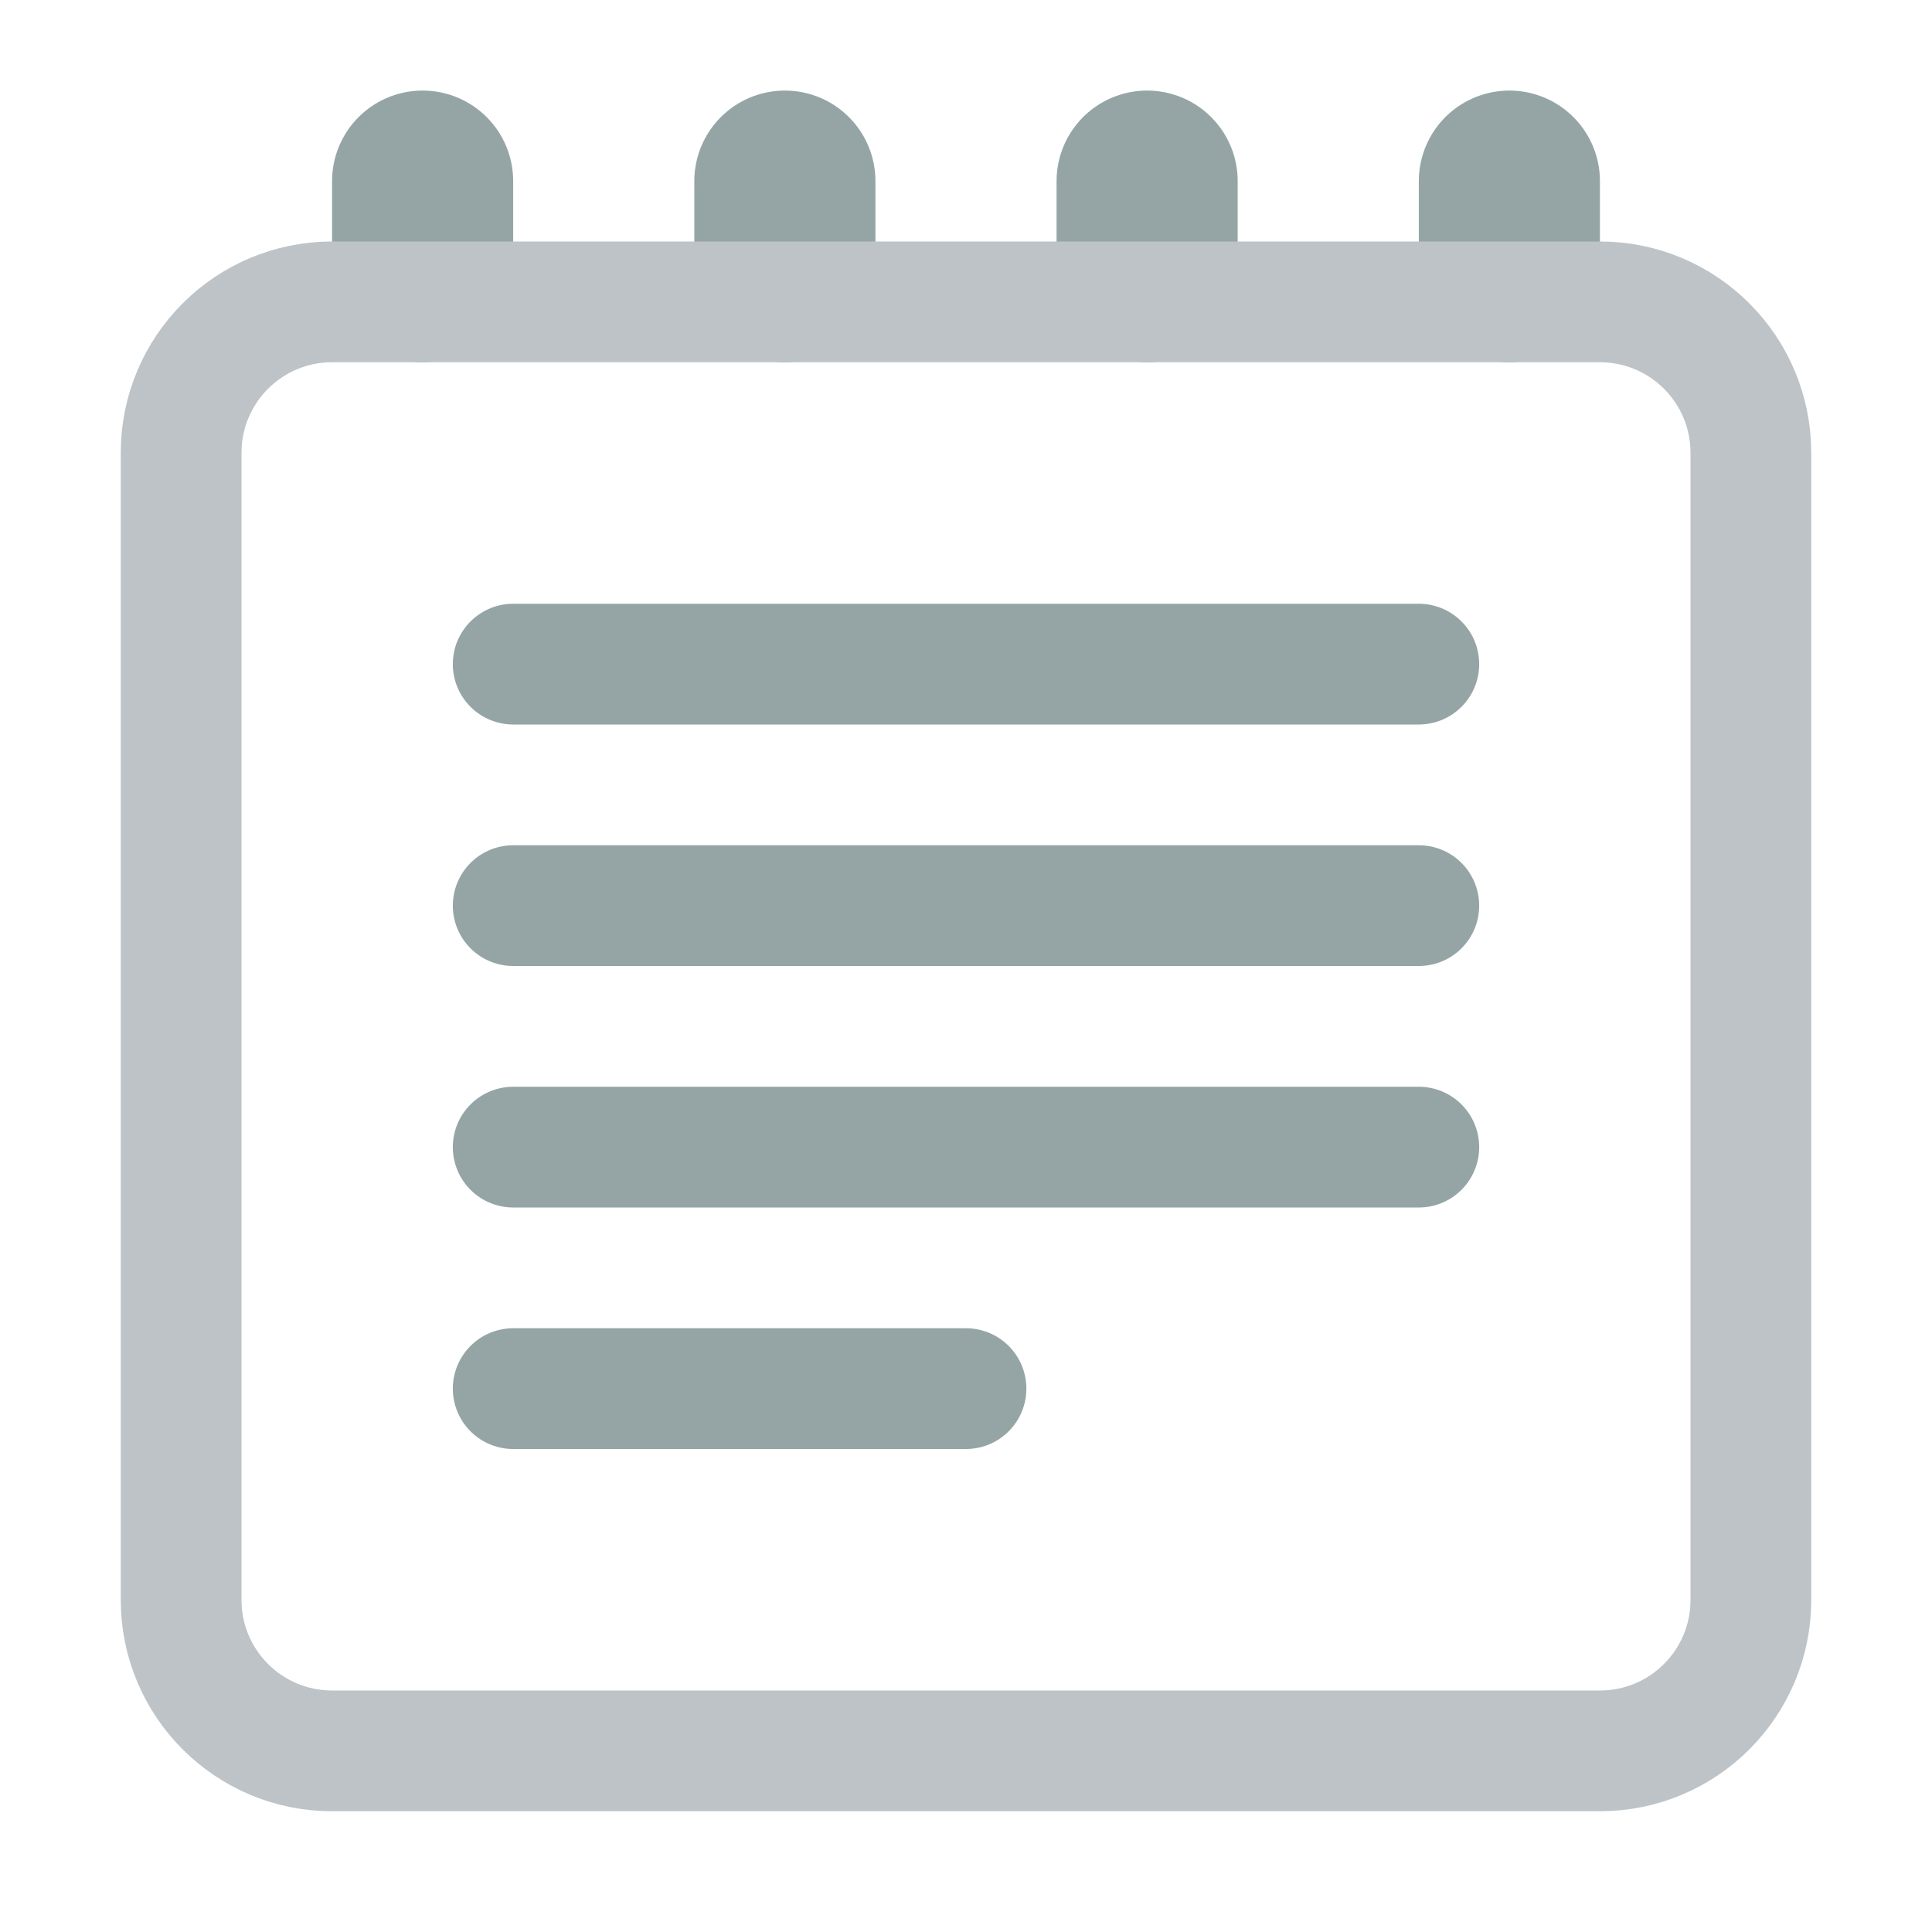
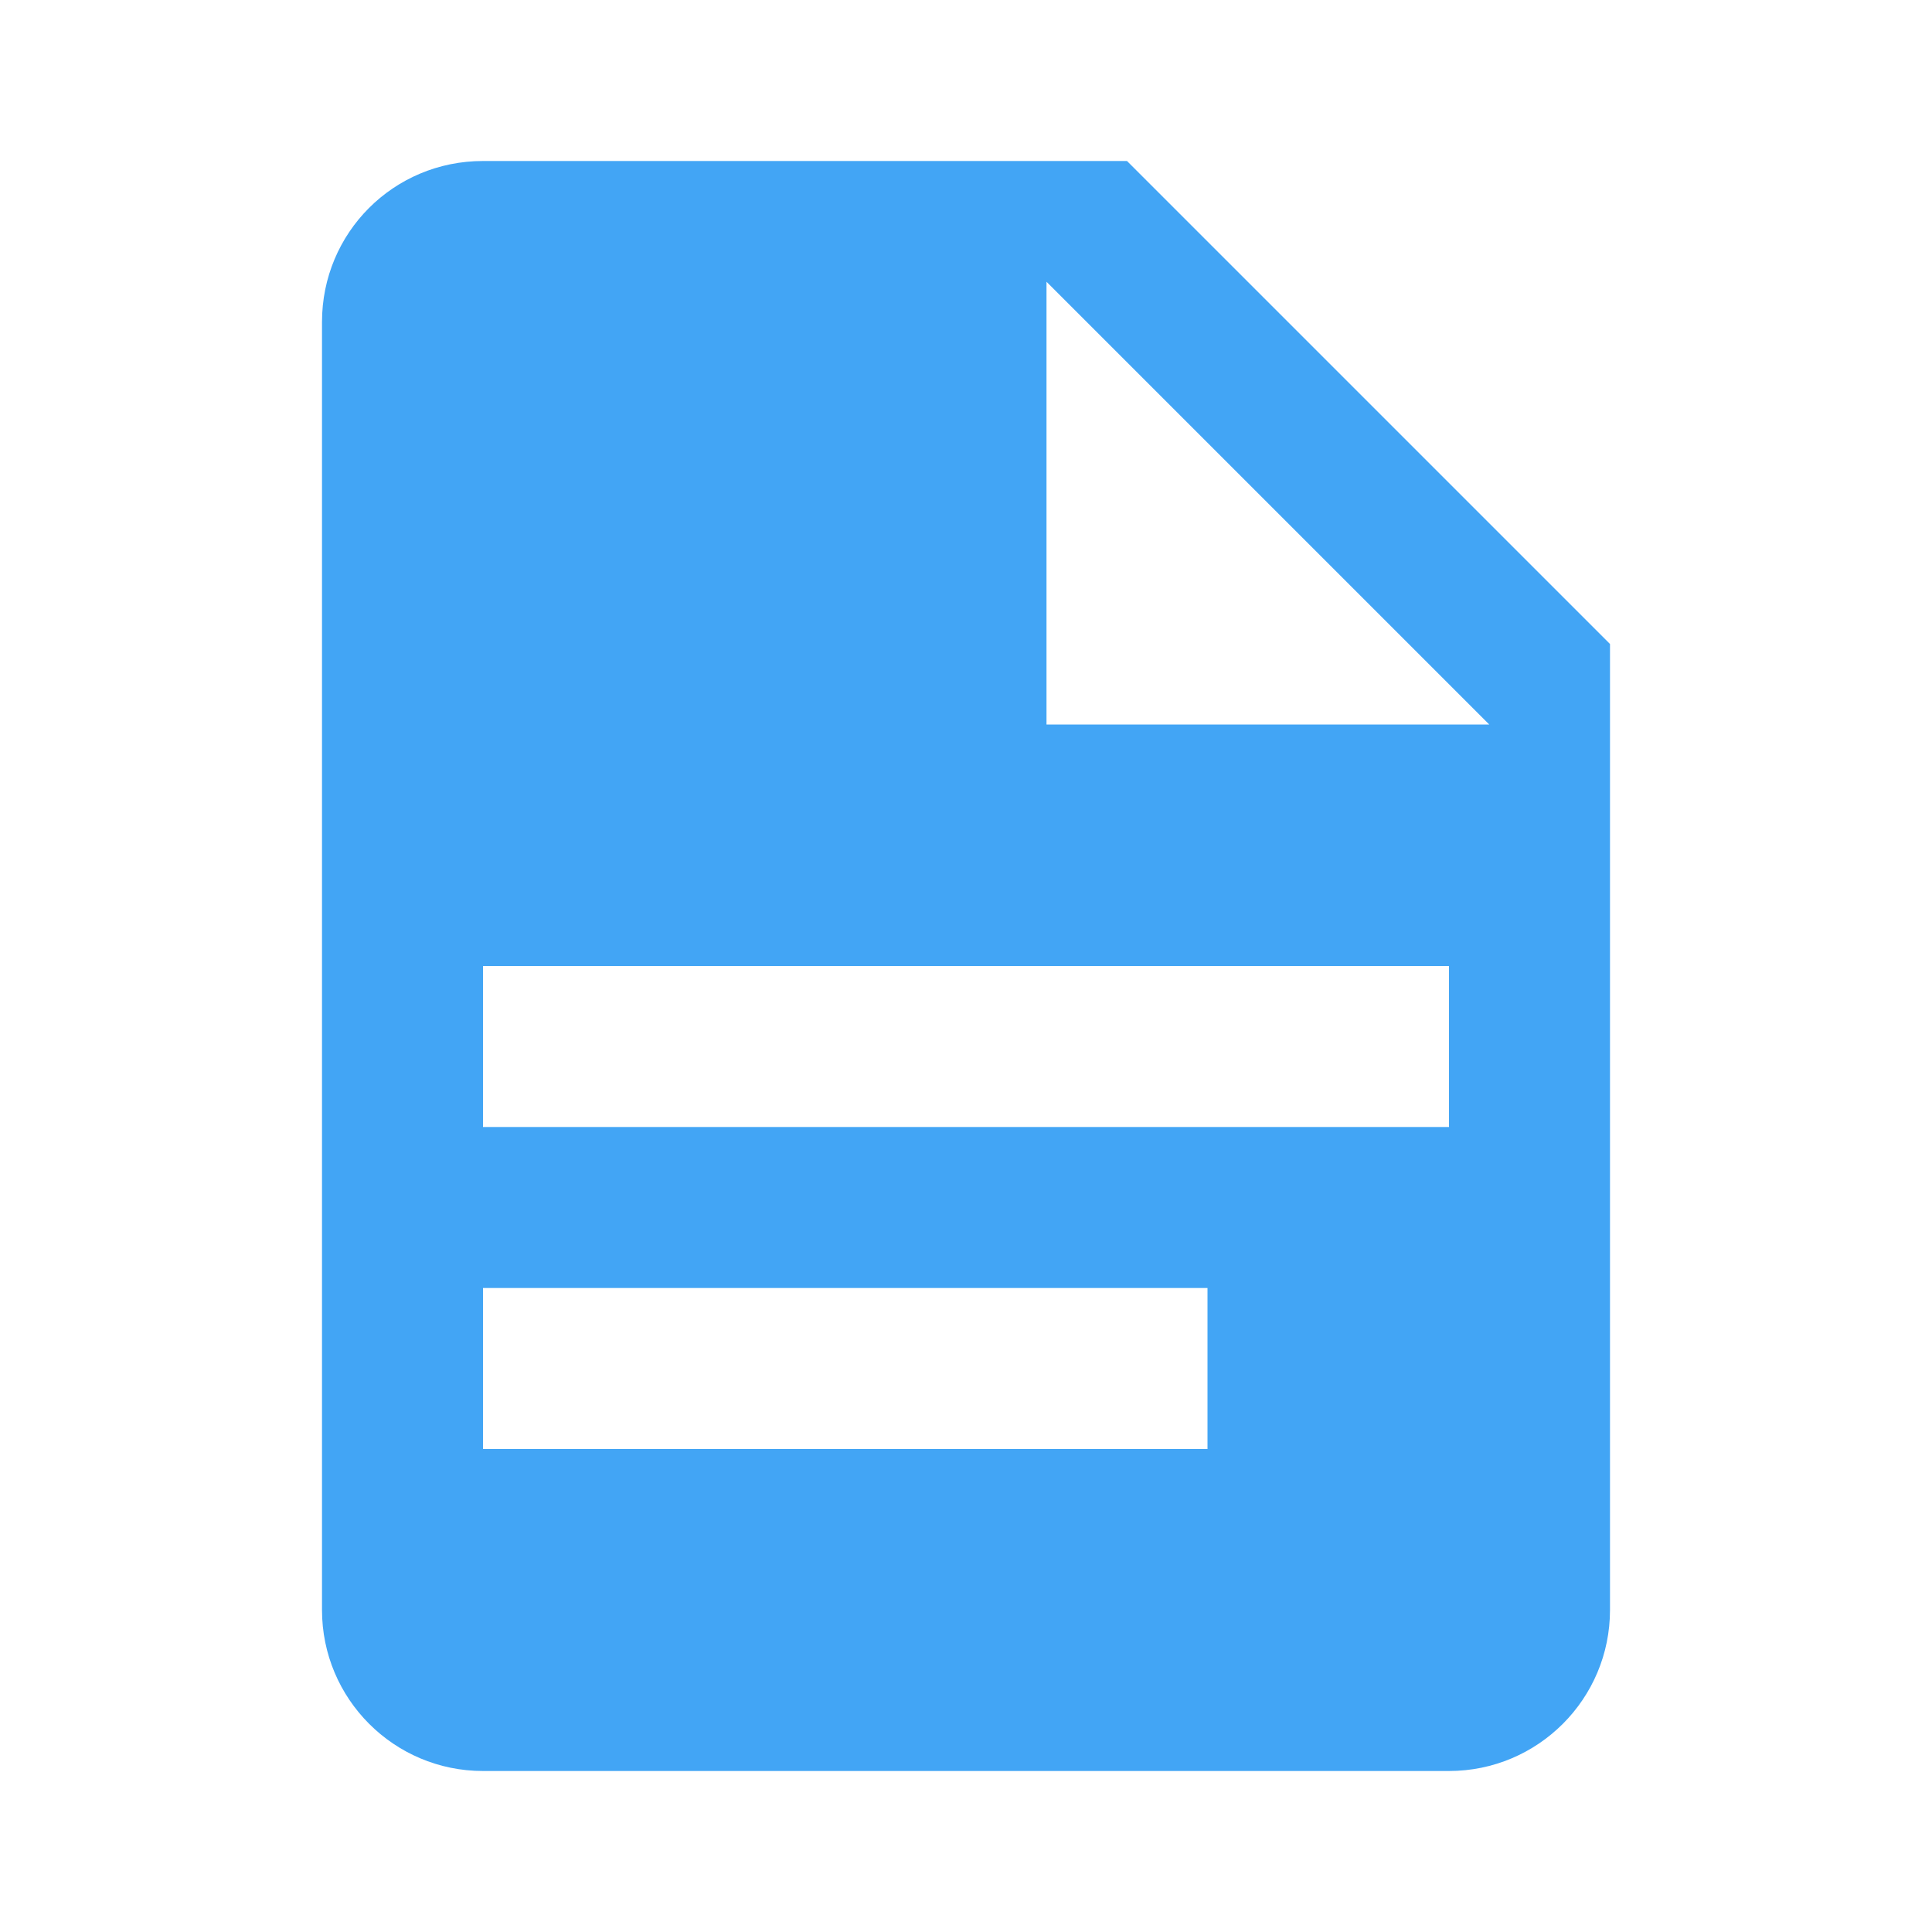
- <svg xmlns="http://www.w3.org/2000/svg" viewBox="0 0 16 16">
-   <g fill="none">
-     <path stroke="#95a5a6" stroke-linejoin="round" stroke-width="1.5" d="m3.5 1.5v0.75zm3 0v0.75zm3 0v0.75zm3 0v0.75z" />
-     <rect x="1.5" y="2.5" width="13" height="12" rx="1.25" ry="1.25" stroke="#bdc3c7" />
-     <path stroke="#95a5a6" stroke-linecap="round" d="m4.25 5.5h7.5m-7.5 2h7.5m-7.5 2h7.5m-7.5 2h3.75" />
-   </g>
+ <svg xmlns="http://www.w3.org/2000/svg" viewBox="0 0 24 24">
+   <path d="M13 9h5.5L13 3.5V9M6 2h8l6 6v12a2 2 0 0 1-2 2H6a2 2 0 0 1-2-2V4c0-1.11.89-2 2-2m9 16v-2H6v2h9m3-4v-2H6v2h12z" fill="#42a5f5" />
</svg>
